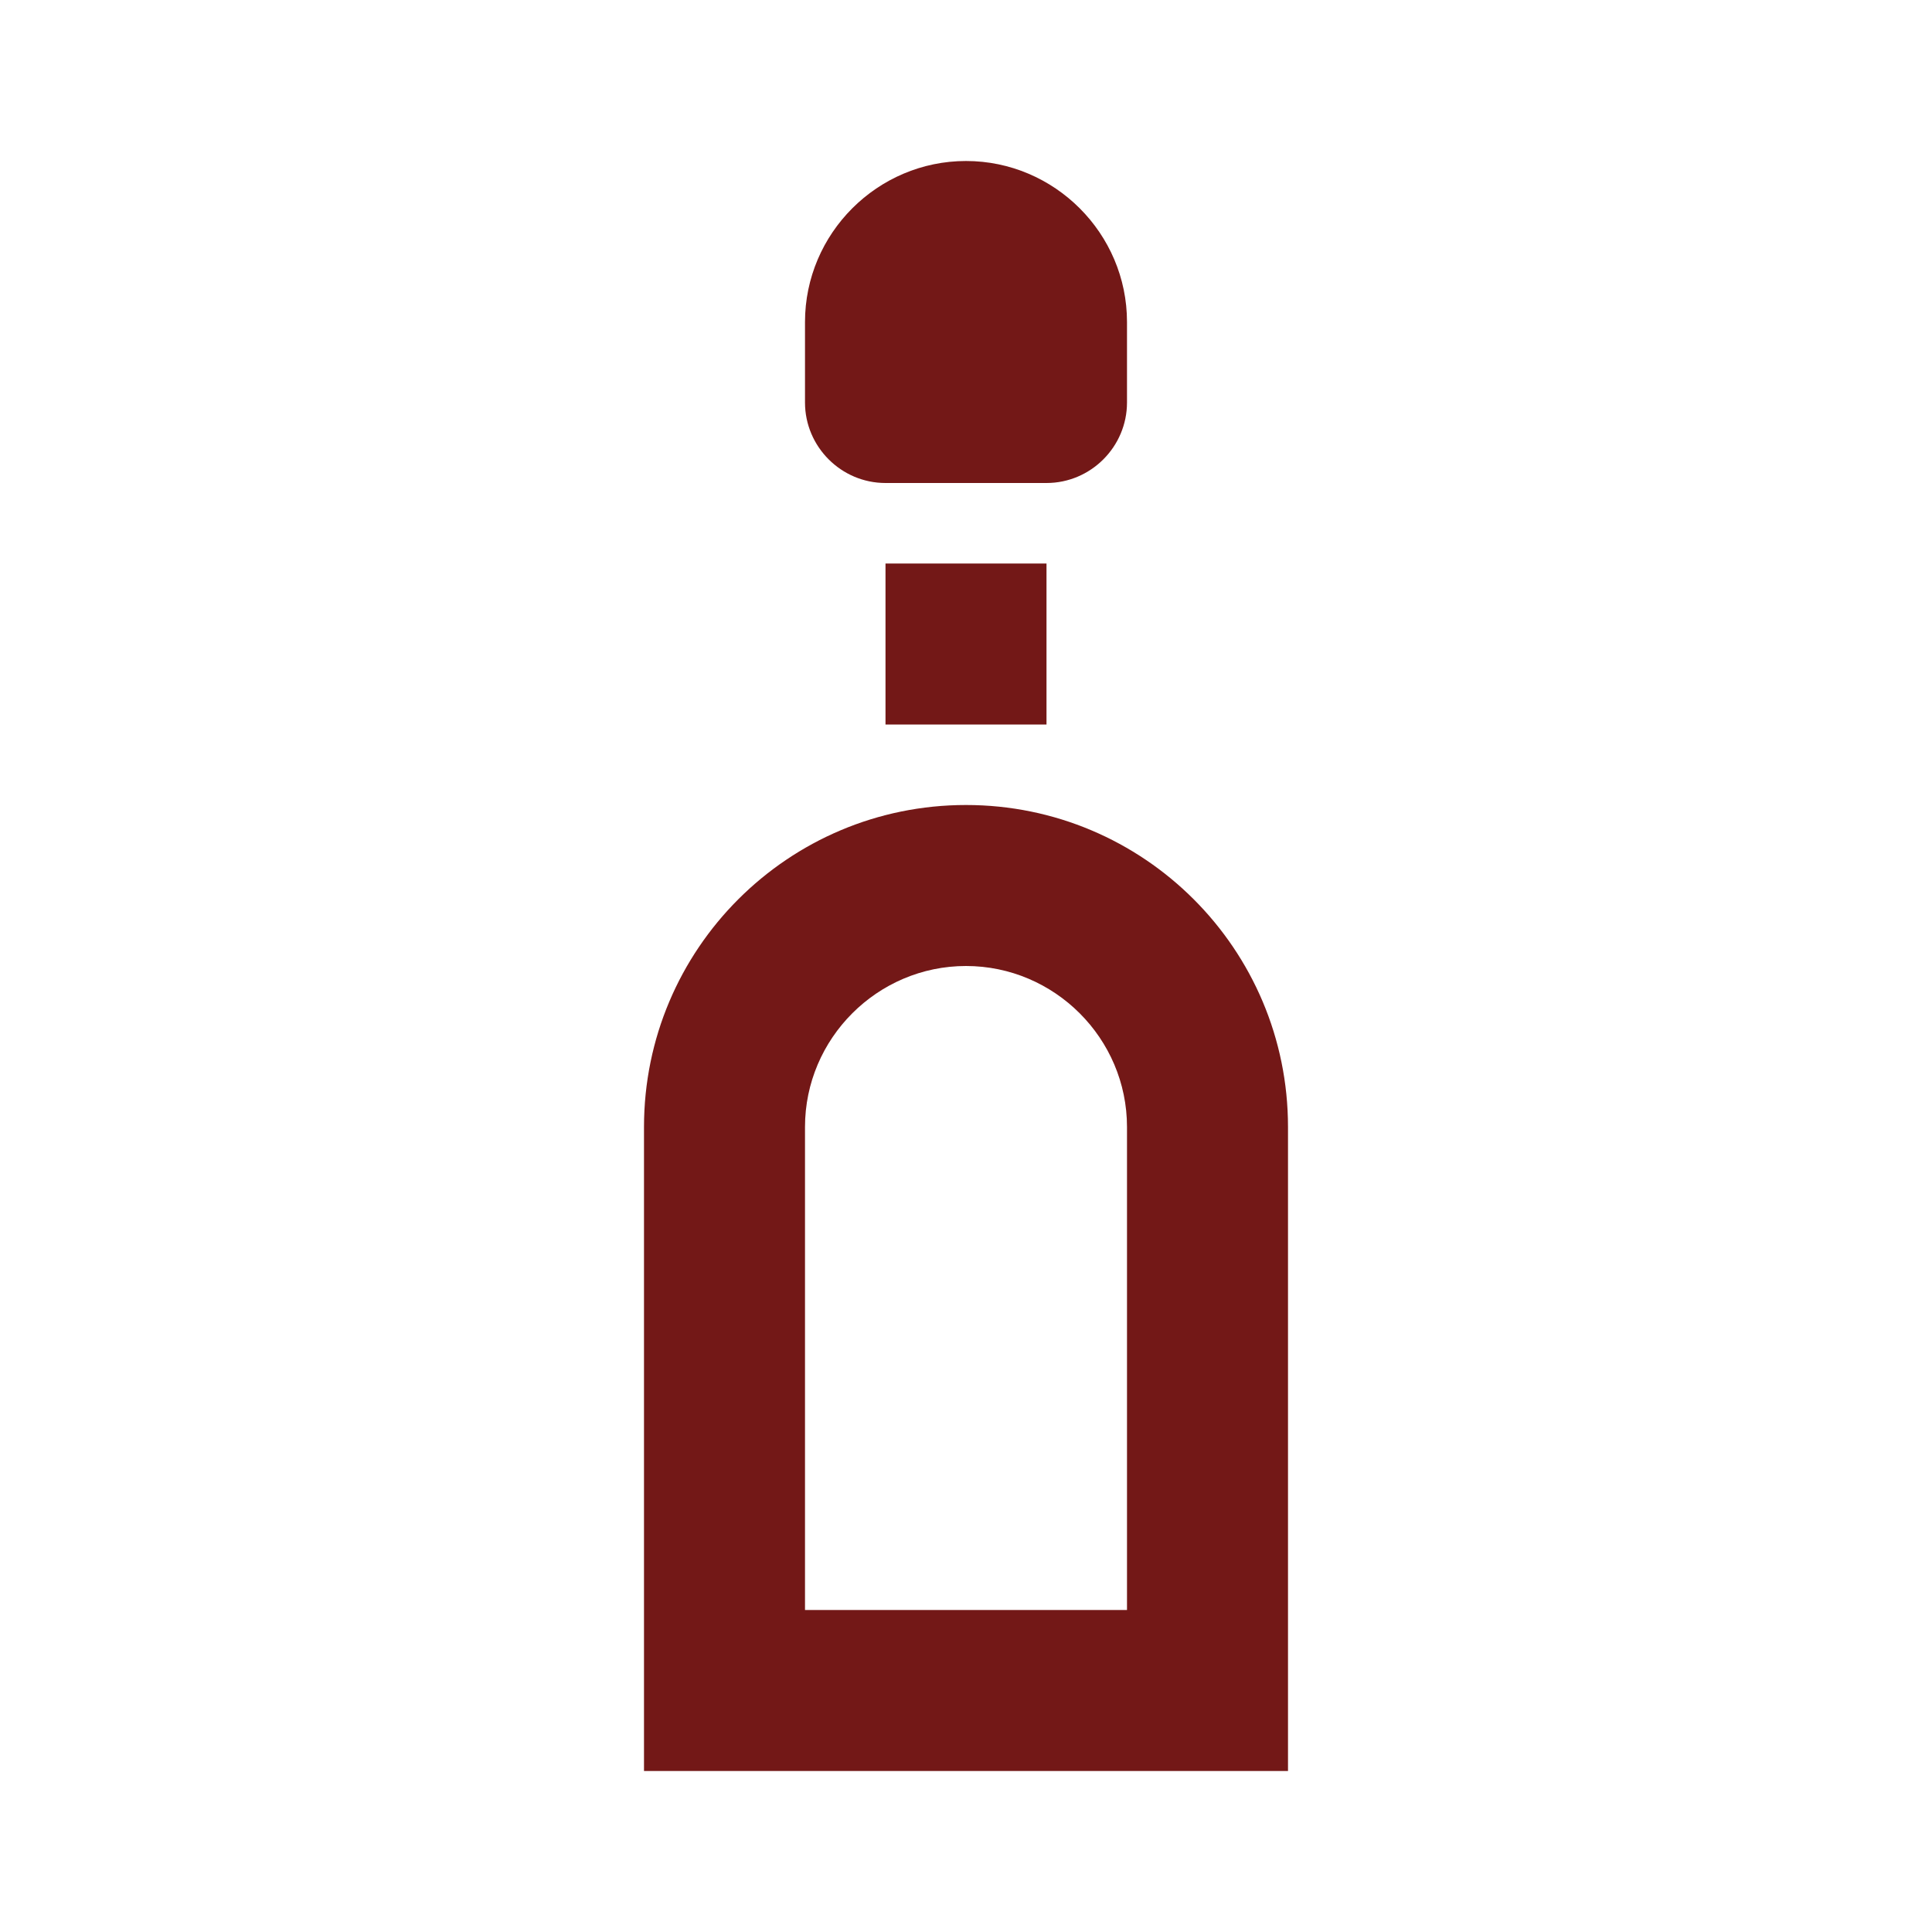
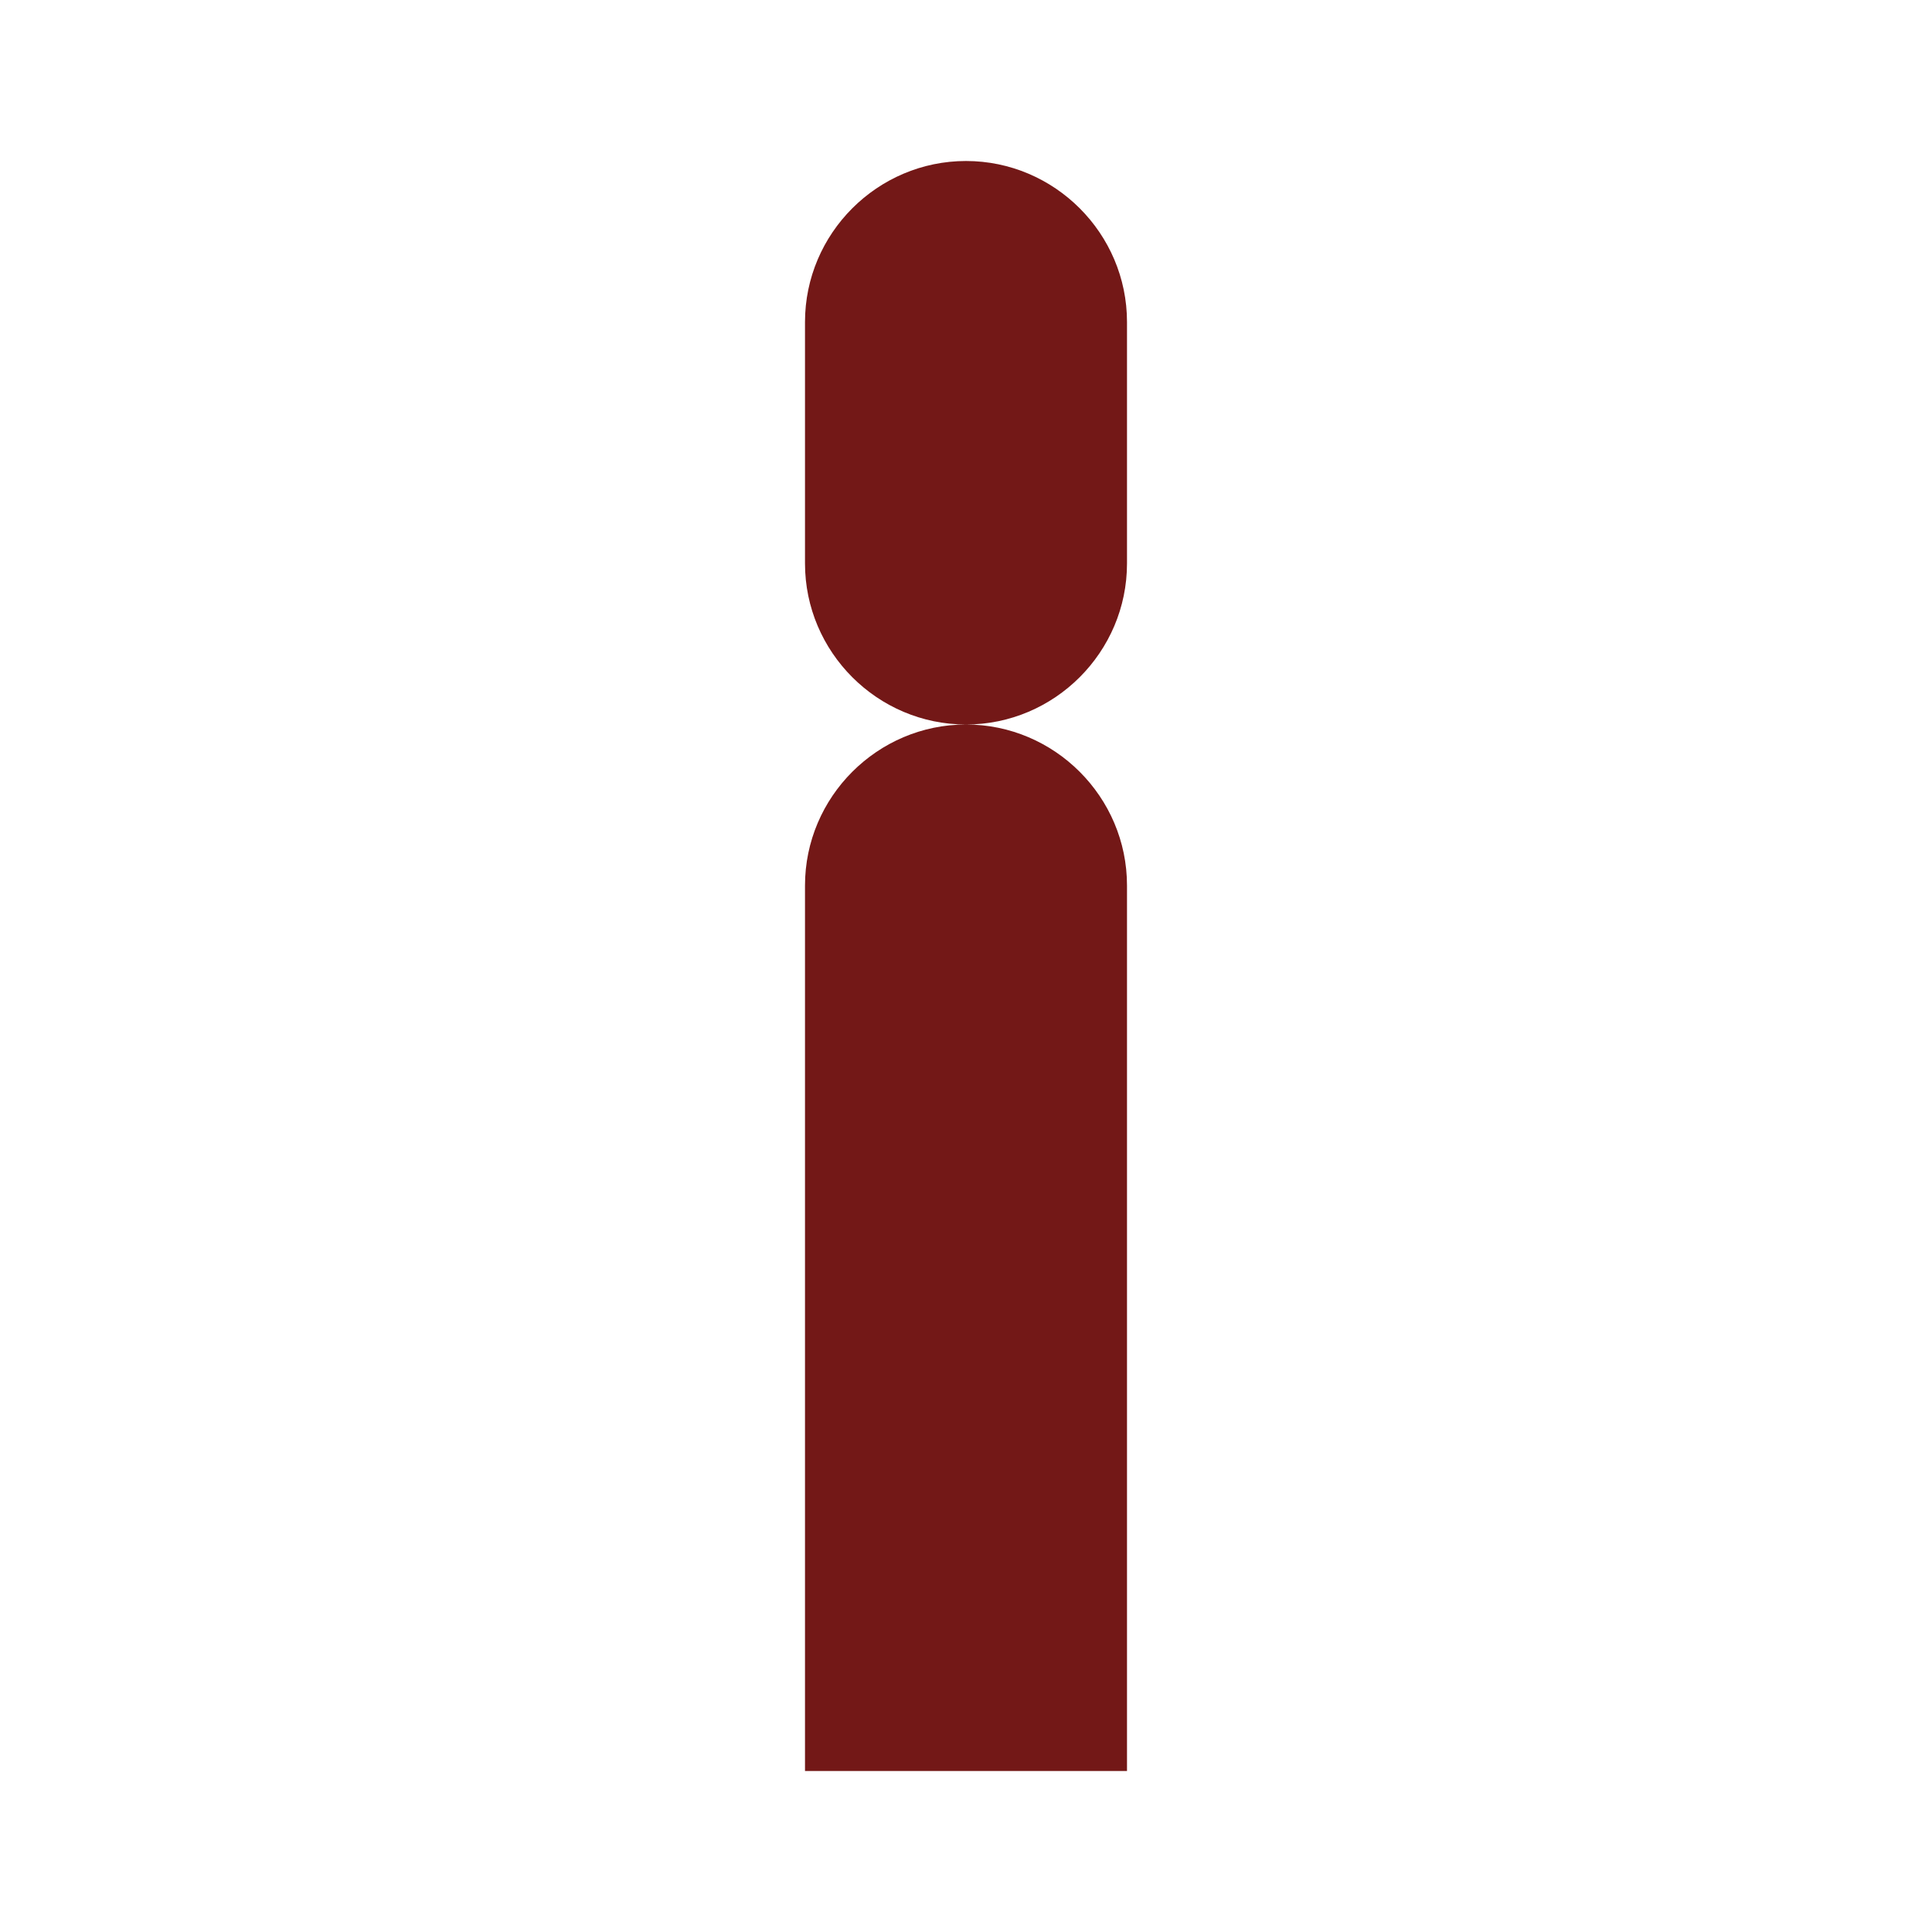
<svg xmlns="http://www.w3.org/2000/svg" viewBox="0 0 24 24" fill="#731817">
-   <path d="M12 2c-1.1 0-2 .9-2 2v1c0 .55.45 1 1 1h2c.55 0 1-.45 1-1V4c0-1.1-.9-2-2-2zm-1 5v2h2V7h-1zm1 3c-2.21 0-4 1.79-4 4v8h8v-8c0-2.21-1.79-4-4-4zm2 10h-4v-6c0-1.1.9-2 2-2s2 .9 2 2v6z" />
+   <path d="M12 2C10.9 2 10 2.9 10 4v3c0 1.1.9 2 2 2s2-.9 2-2V4c0-1.1-.9-2-2-2zm0 7c-1.1 0-2 .9-2 2v11h4V11c0-1.1-.9-2-2-2z" />
</svg>
